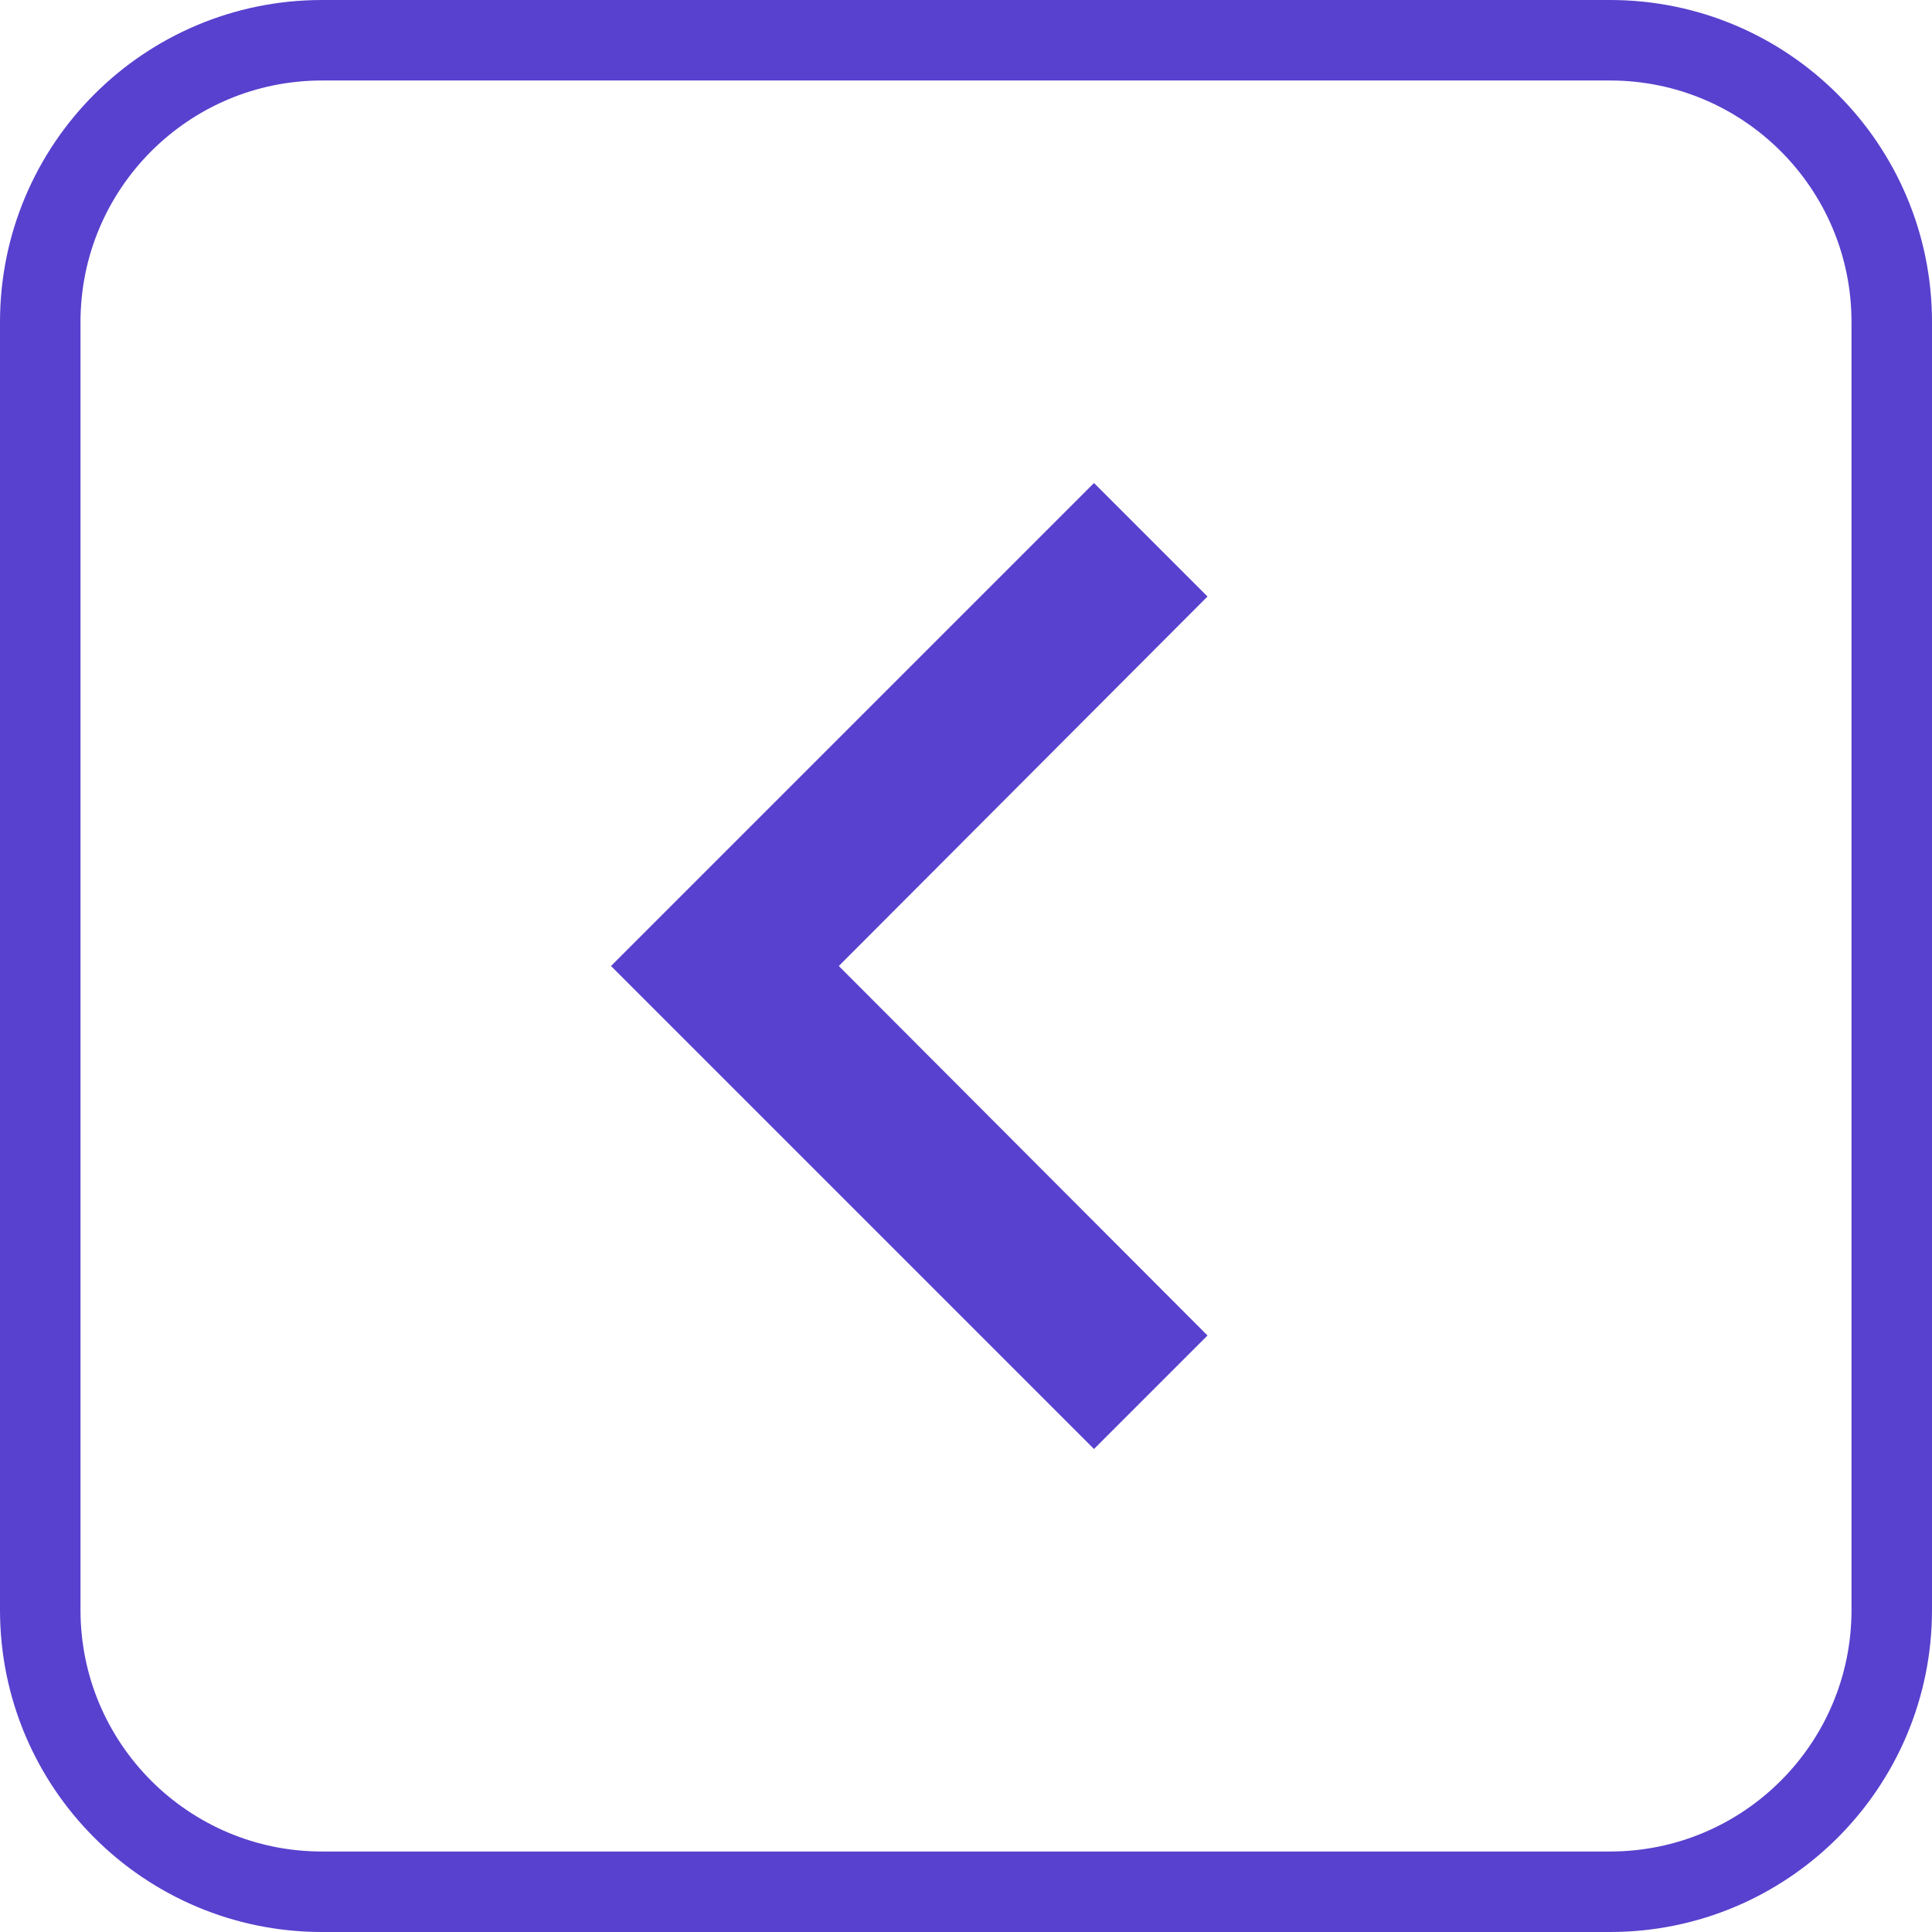
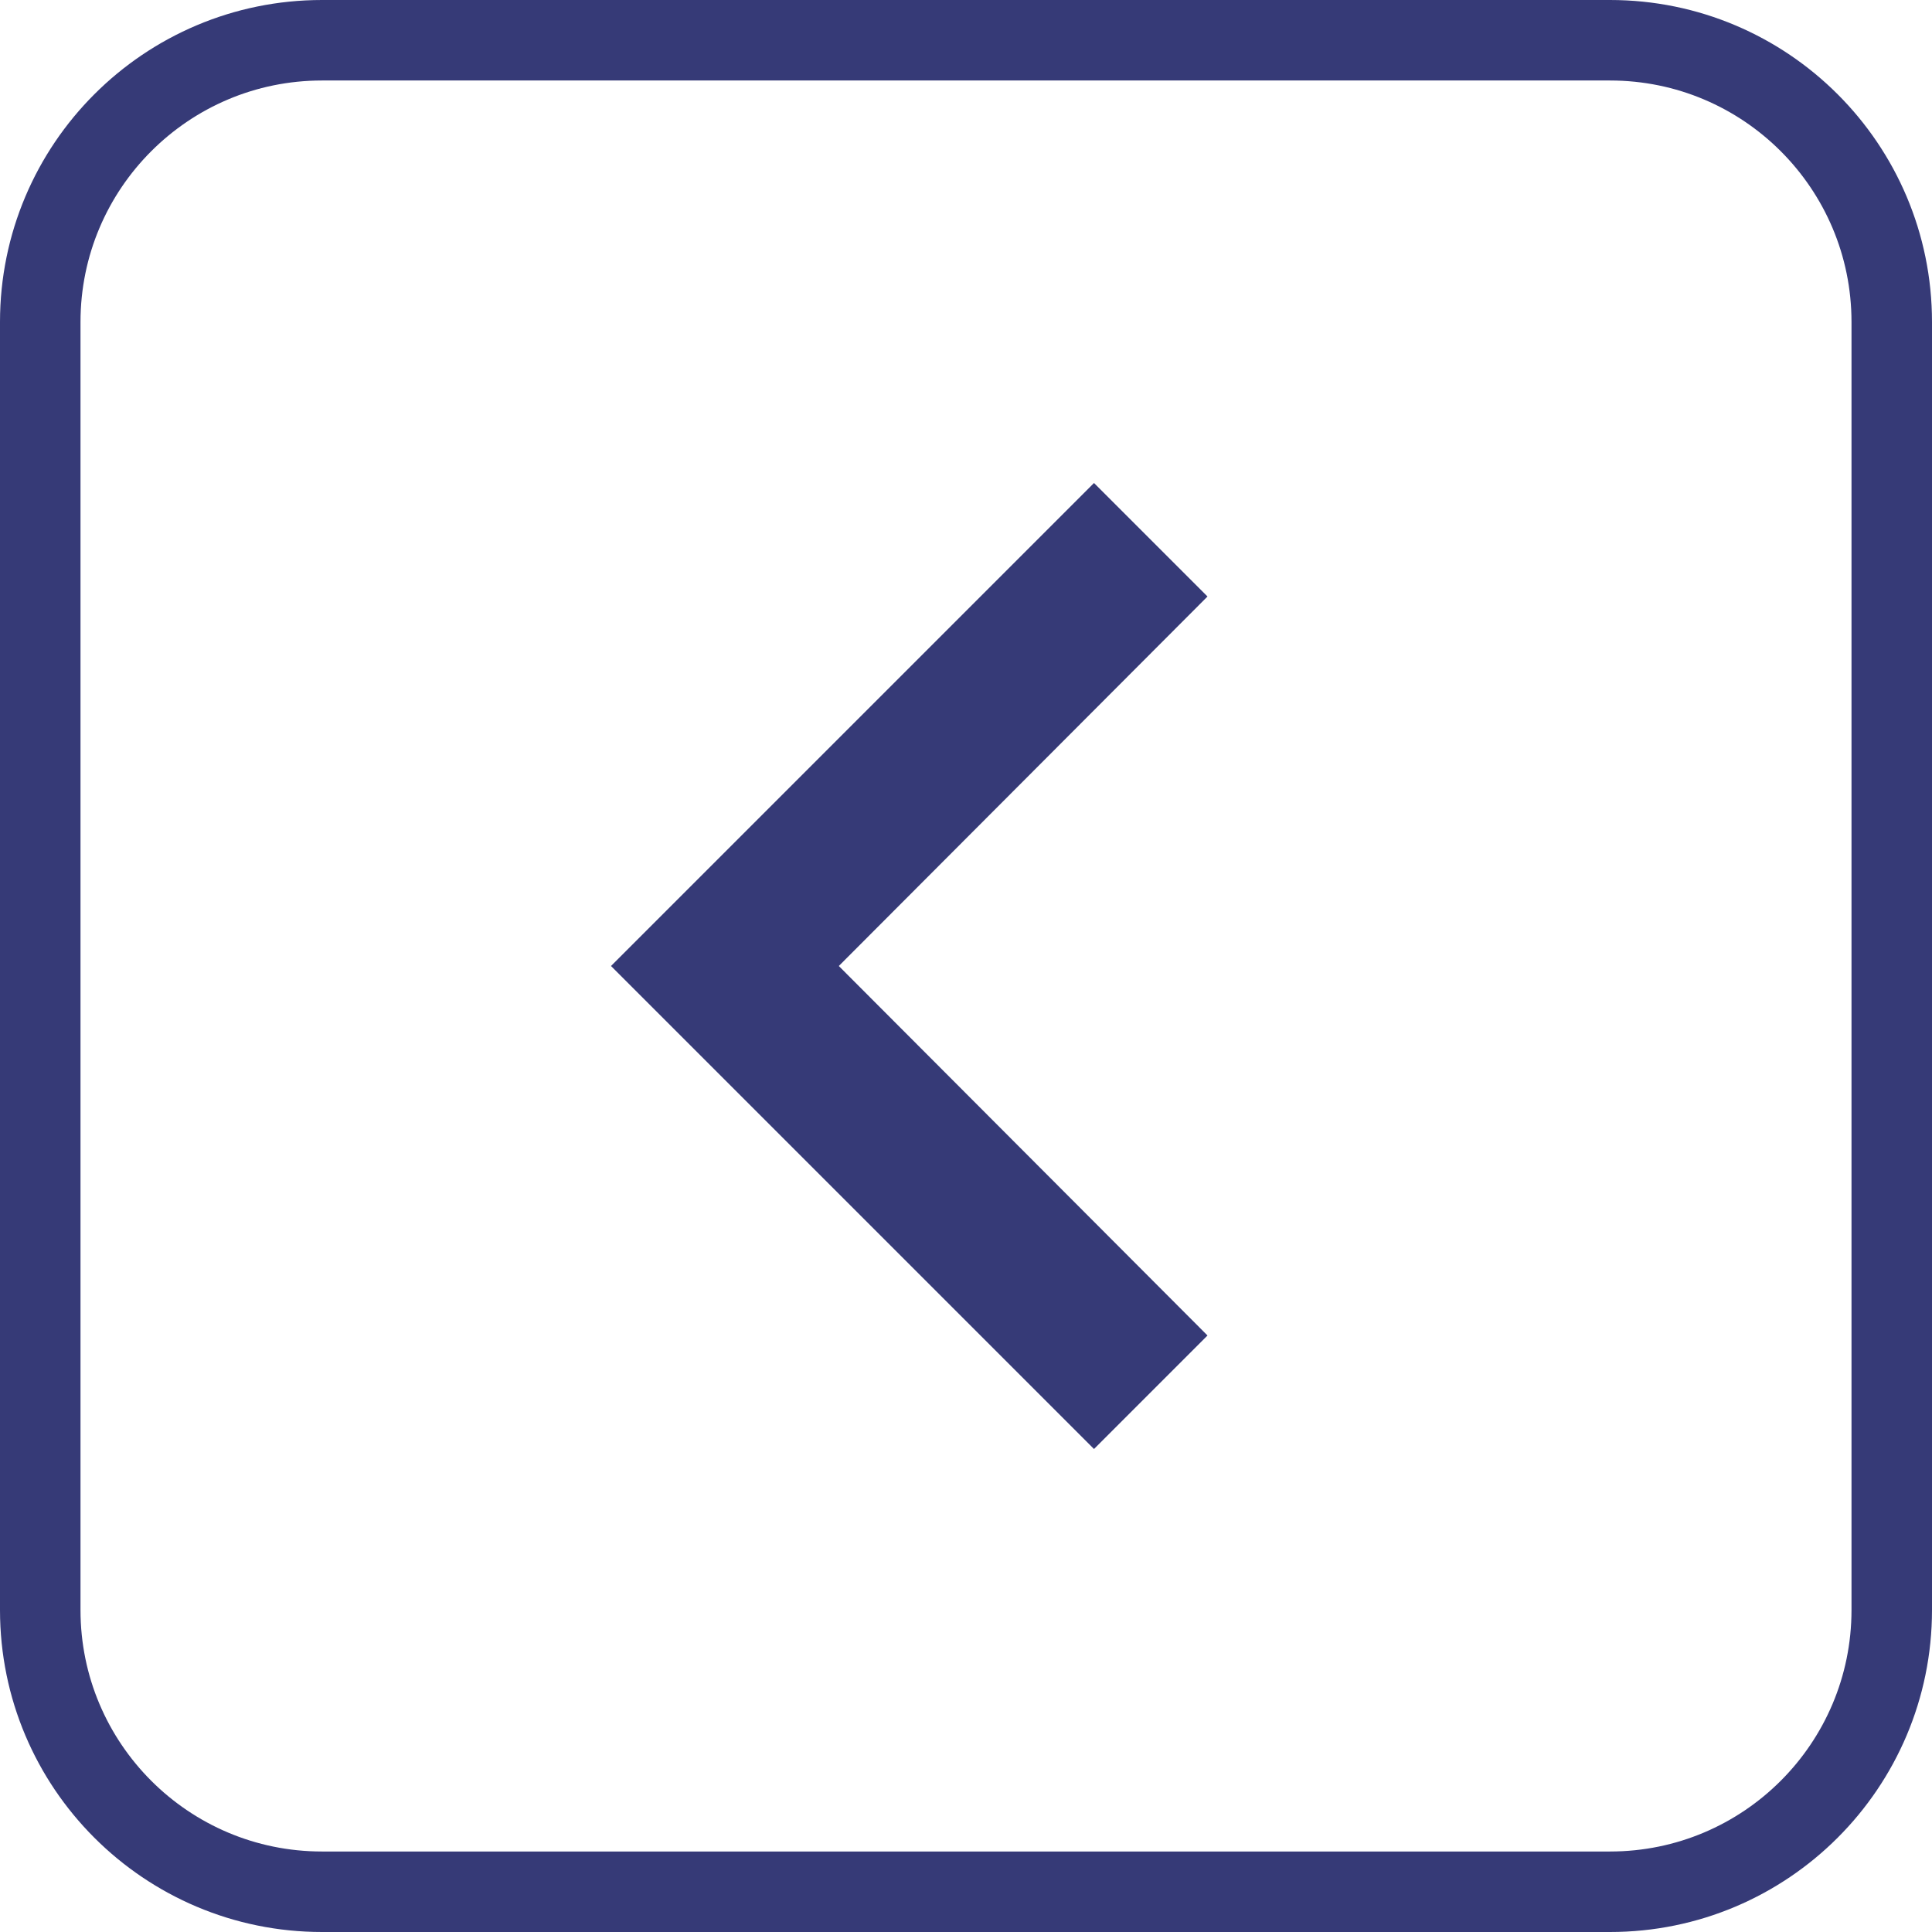
<svg xmlns="http://www.w3.org/2000/svg" width="24" height="24" viewBox="0 0 24 24">
  <defs>
-     <style>.a,.d{fill:none;}.a{stroke:#5841ce;}.b{fill:#5841ce;}.c{stroke:none;}</style>
+     <style>.a,.d{fill:none;}.a{stroke:#363a77;}.b{fill:#363a77;}.c{stroke:none;}</style>
  </defs>
  <g transform="translate(216 424) rotate(180)">
    <g class="a" transform="translate(192 400)">
      <rect class="c" width="24" height="24" rx="4" />
      <rect class="d" x="0.5" y="0.5" width="23" height="23" rx="3.5" />
    </g>
    <path class="b" d="M10,6,8.59,7.41,13.17,12,8.59,16.59,10,18l6-6Z" transform="translate(192.41 400)" />
  </g>
</svg>
